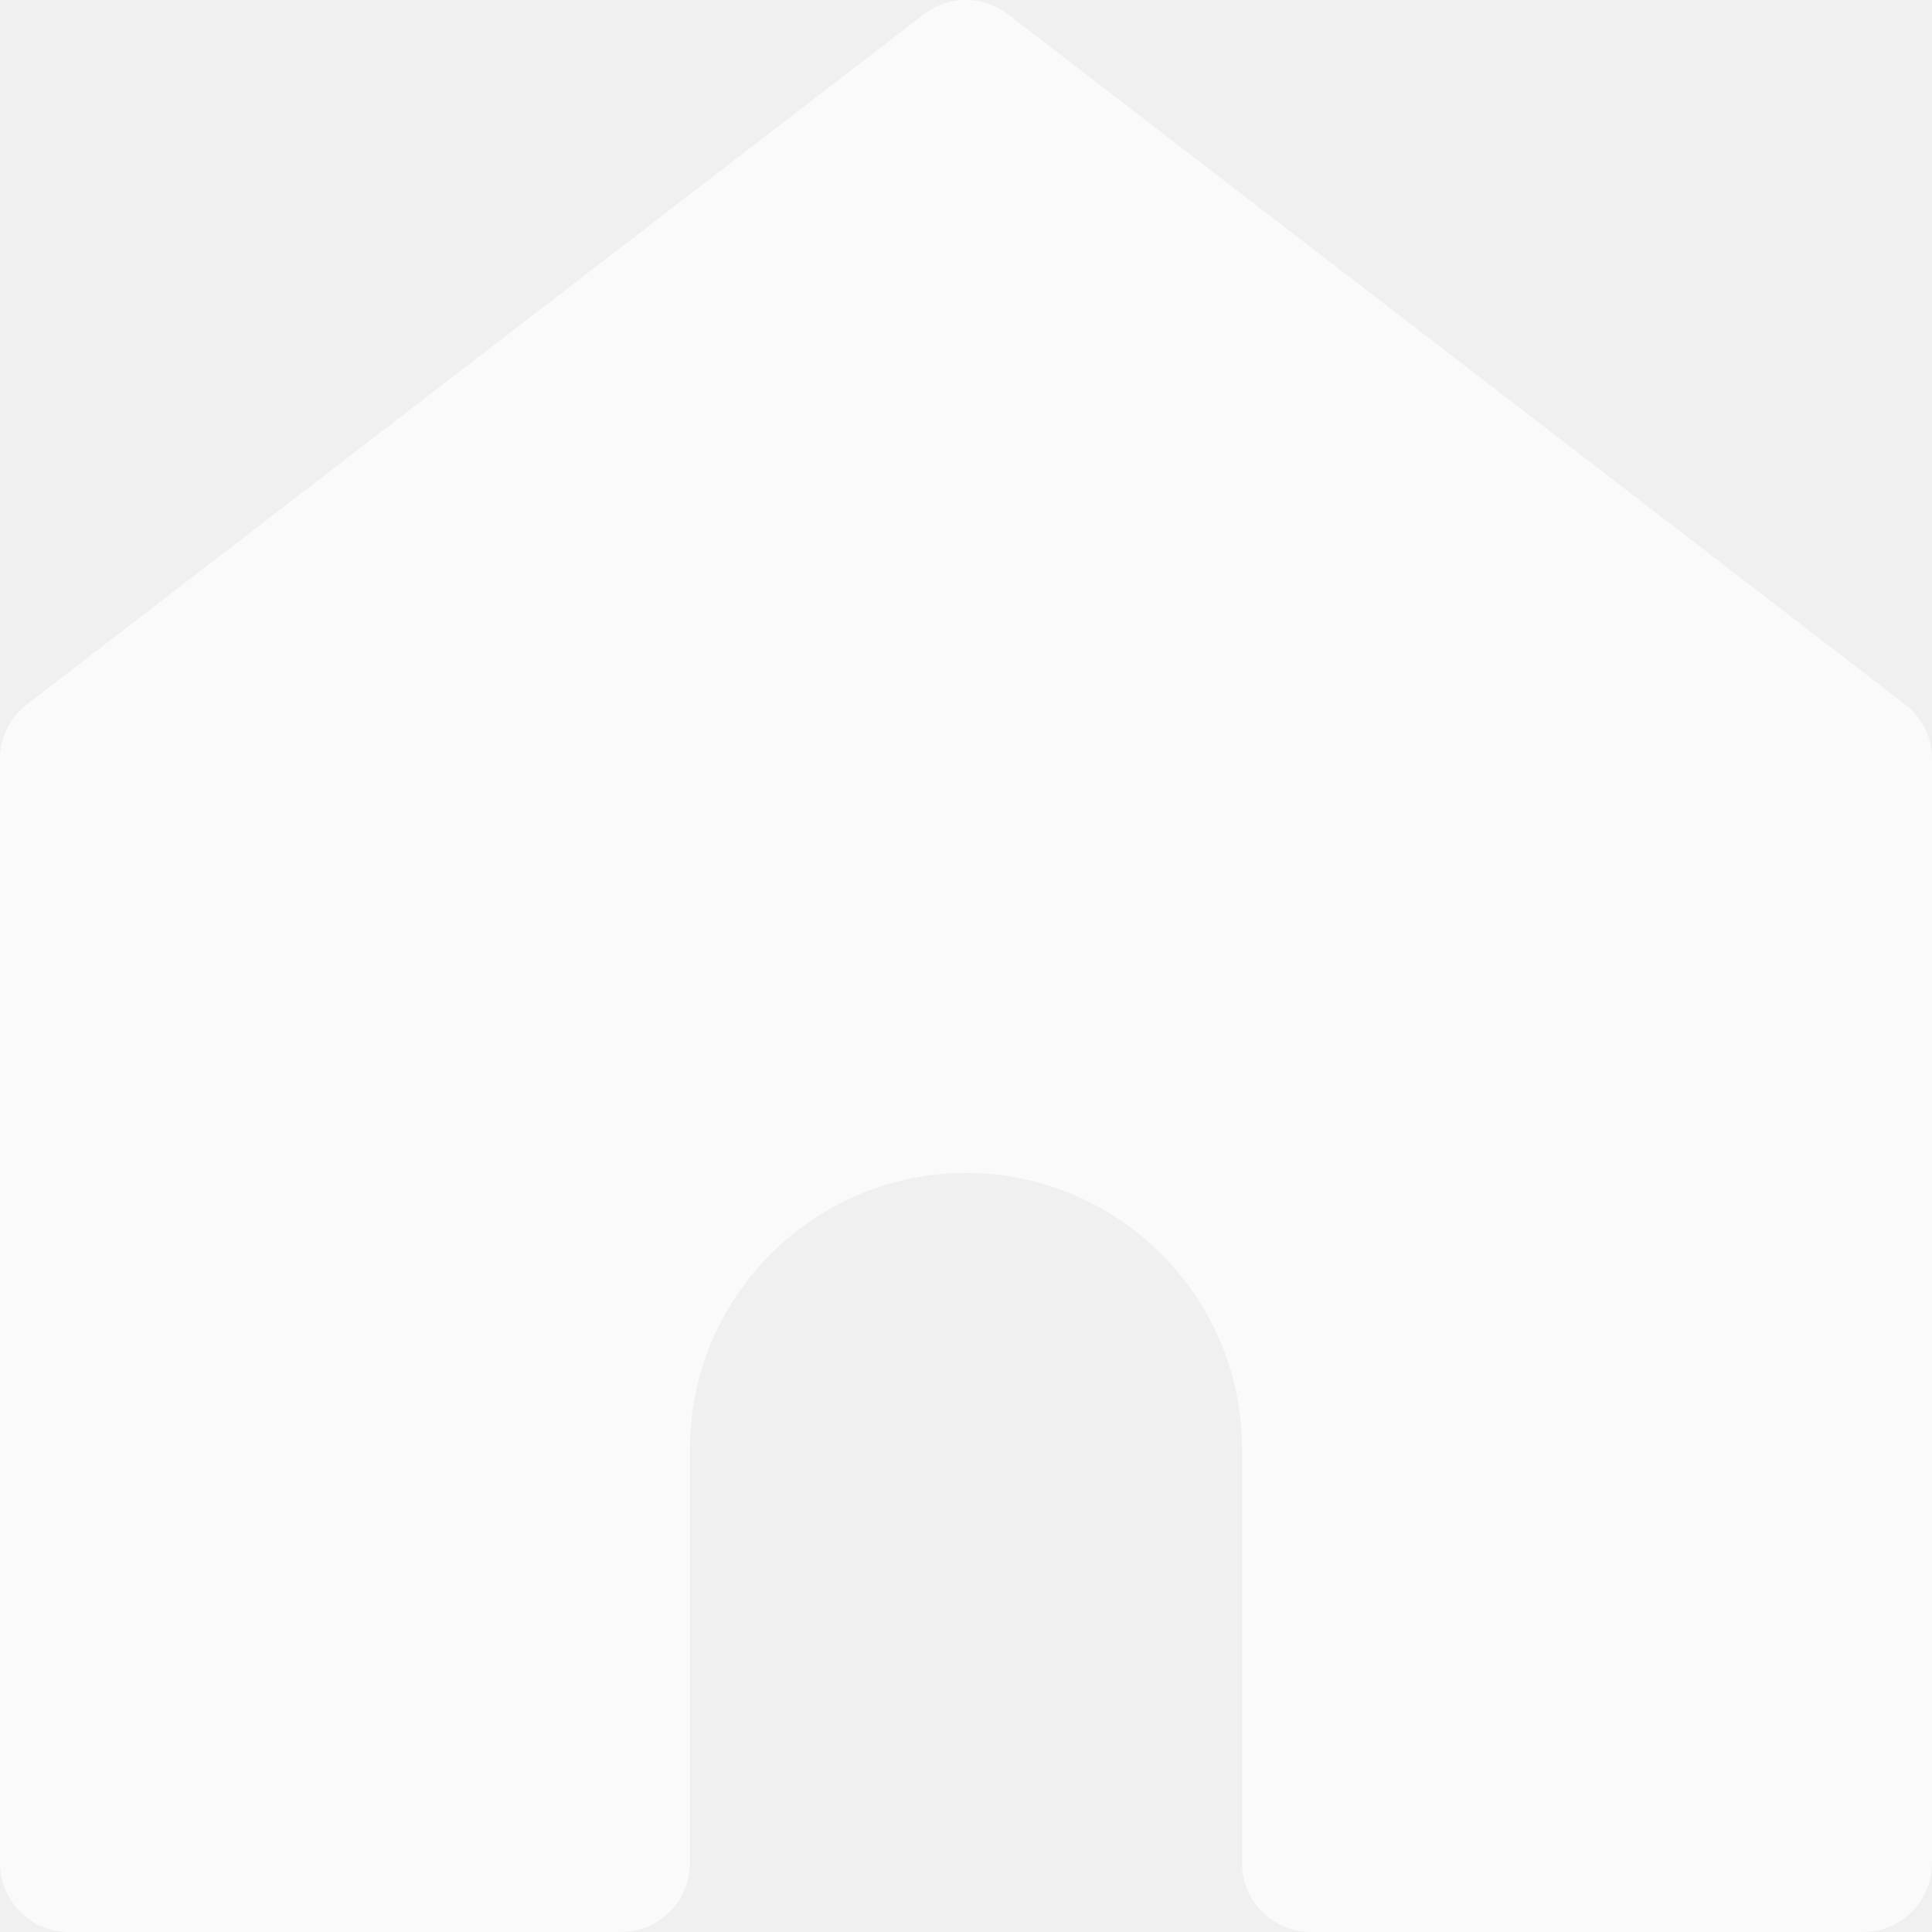
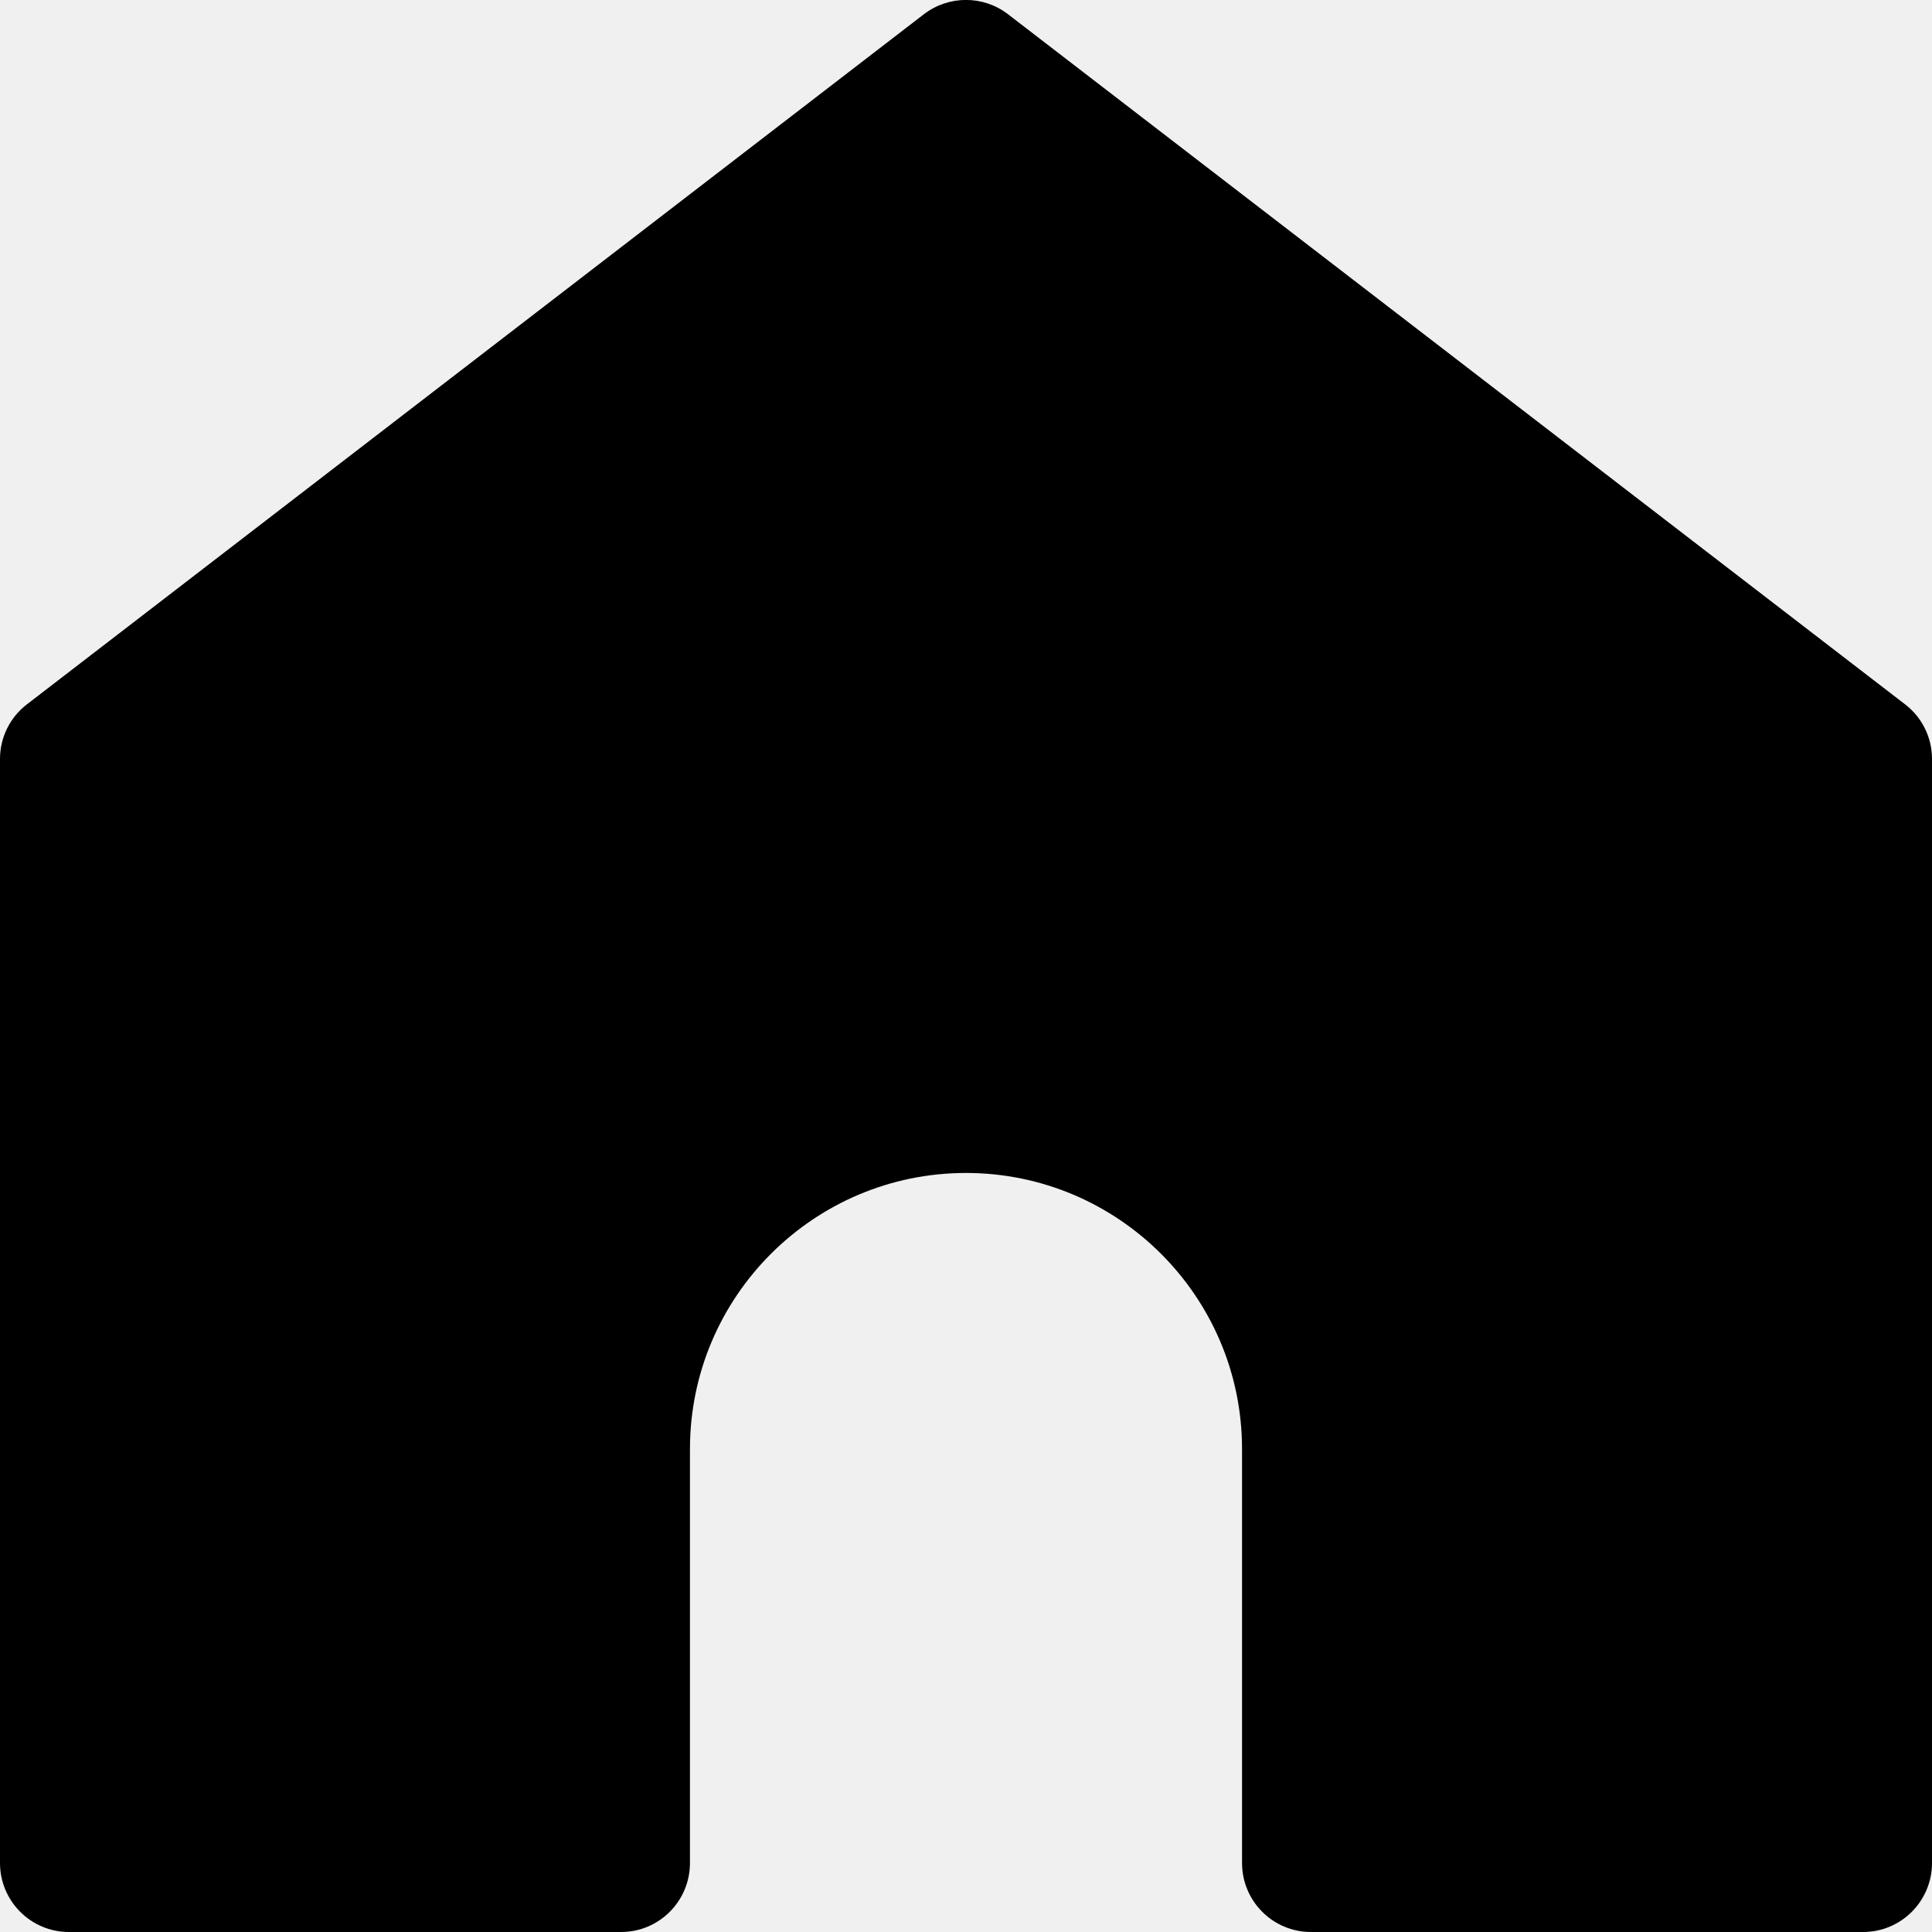
<svg xmlns="http://www.w3.org/2000/svg" width="16" height="16" viewBox="0 0 16 16" fill="none">
-   <g opacity="0.8" clip-path="url(#clip0)">
-     <path opacity="0.8" fill-rule="evenodd" clip-rule="evenodd" d="M0.571 16H5.143C5.459 16 5.714 15.744 5.714 15.428L5.714 12C5.714 10.739 6.739 9.714 8 9.714C9.261 9.714 10.286 10.739 10.286 12V15.428C10.286 15.744 10.541 16 10.857 16L15.429 16C15.745 16 16 15.744 16 15.428V6.285C16 6.107 15.917 5.94 15.777 5.833L8.348 0.118C8.143 -0.04 7.857 -0.04 7.651 0.118L0.223 5.833C0.083 5.94 0 6.107 0 6.285L0 15.428C0 15.744 0.255 16 0.571 16Z" fill="white" />
+   <g clip-path="url(#clip0)">
+     <path fill-rule="evenodd" clip-rule="evenodd" d="M0.571 16H5.143C5.459 16 5.714 15.744 5.714 15.428L5.714 12C5.714 10.739 6.739 9.714 8 9.714C9.261 9.714 10.286 10.739 10.286 12V15.428C10.286 15.744 10.541 16 10.857 16L15.429 16C15.745 16 16 15.744 16 15.428V6.285C16 6.107 15.917 5.94 15.777 5.833L8.348 0.118C8.143 -0.04 7.857 -0.04 7.651 0.118L0.223 5.833C0.083 5.94 0 6.107 0 6.285L0 15.428C0 15.744 0.255 16 0.571 16Z" fill="currentColor" />
  </g>
  <defs>
    <clipPath id="clip0">
      <rect width="16" height="16" fill="white" />
    </clipPath>
  </defs>
</svg>
